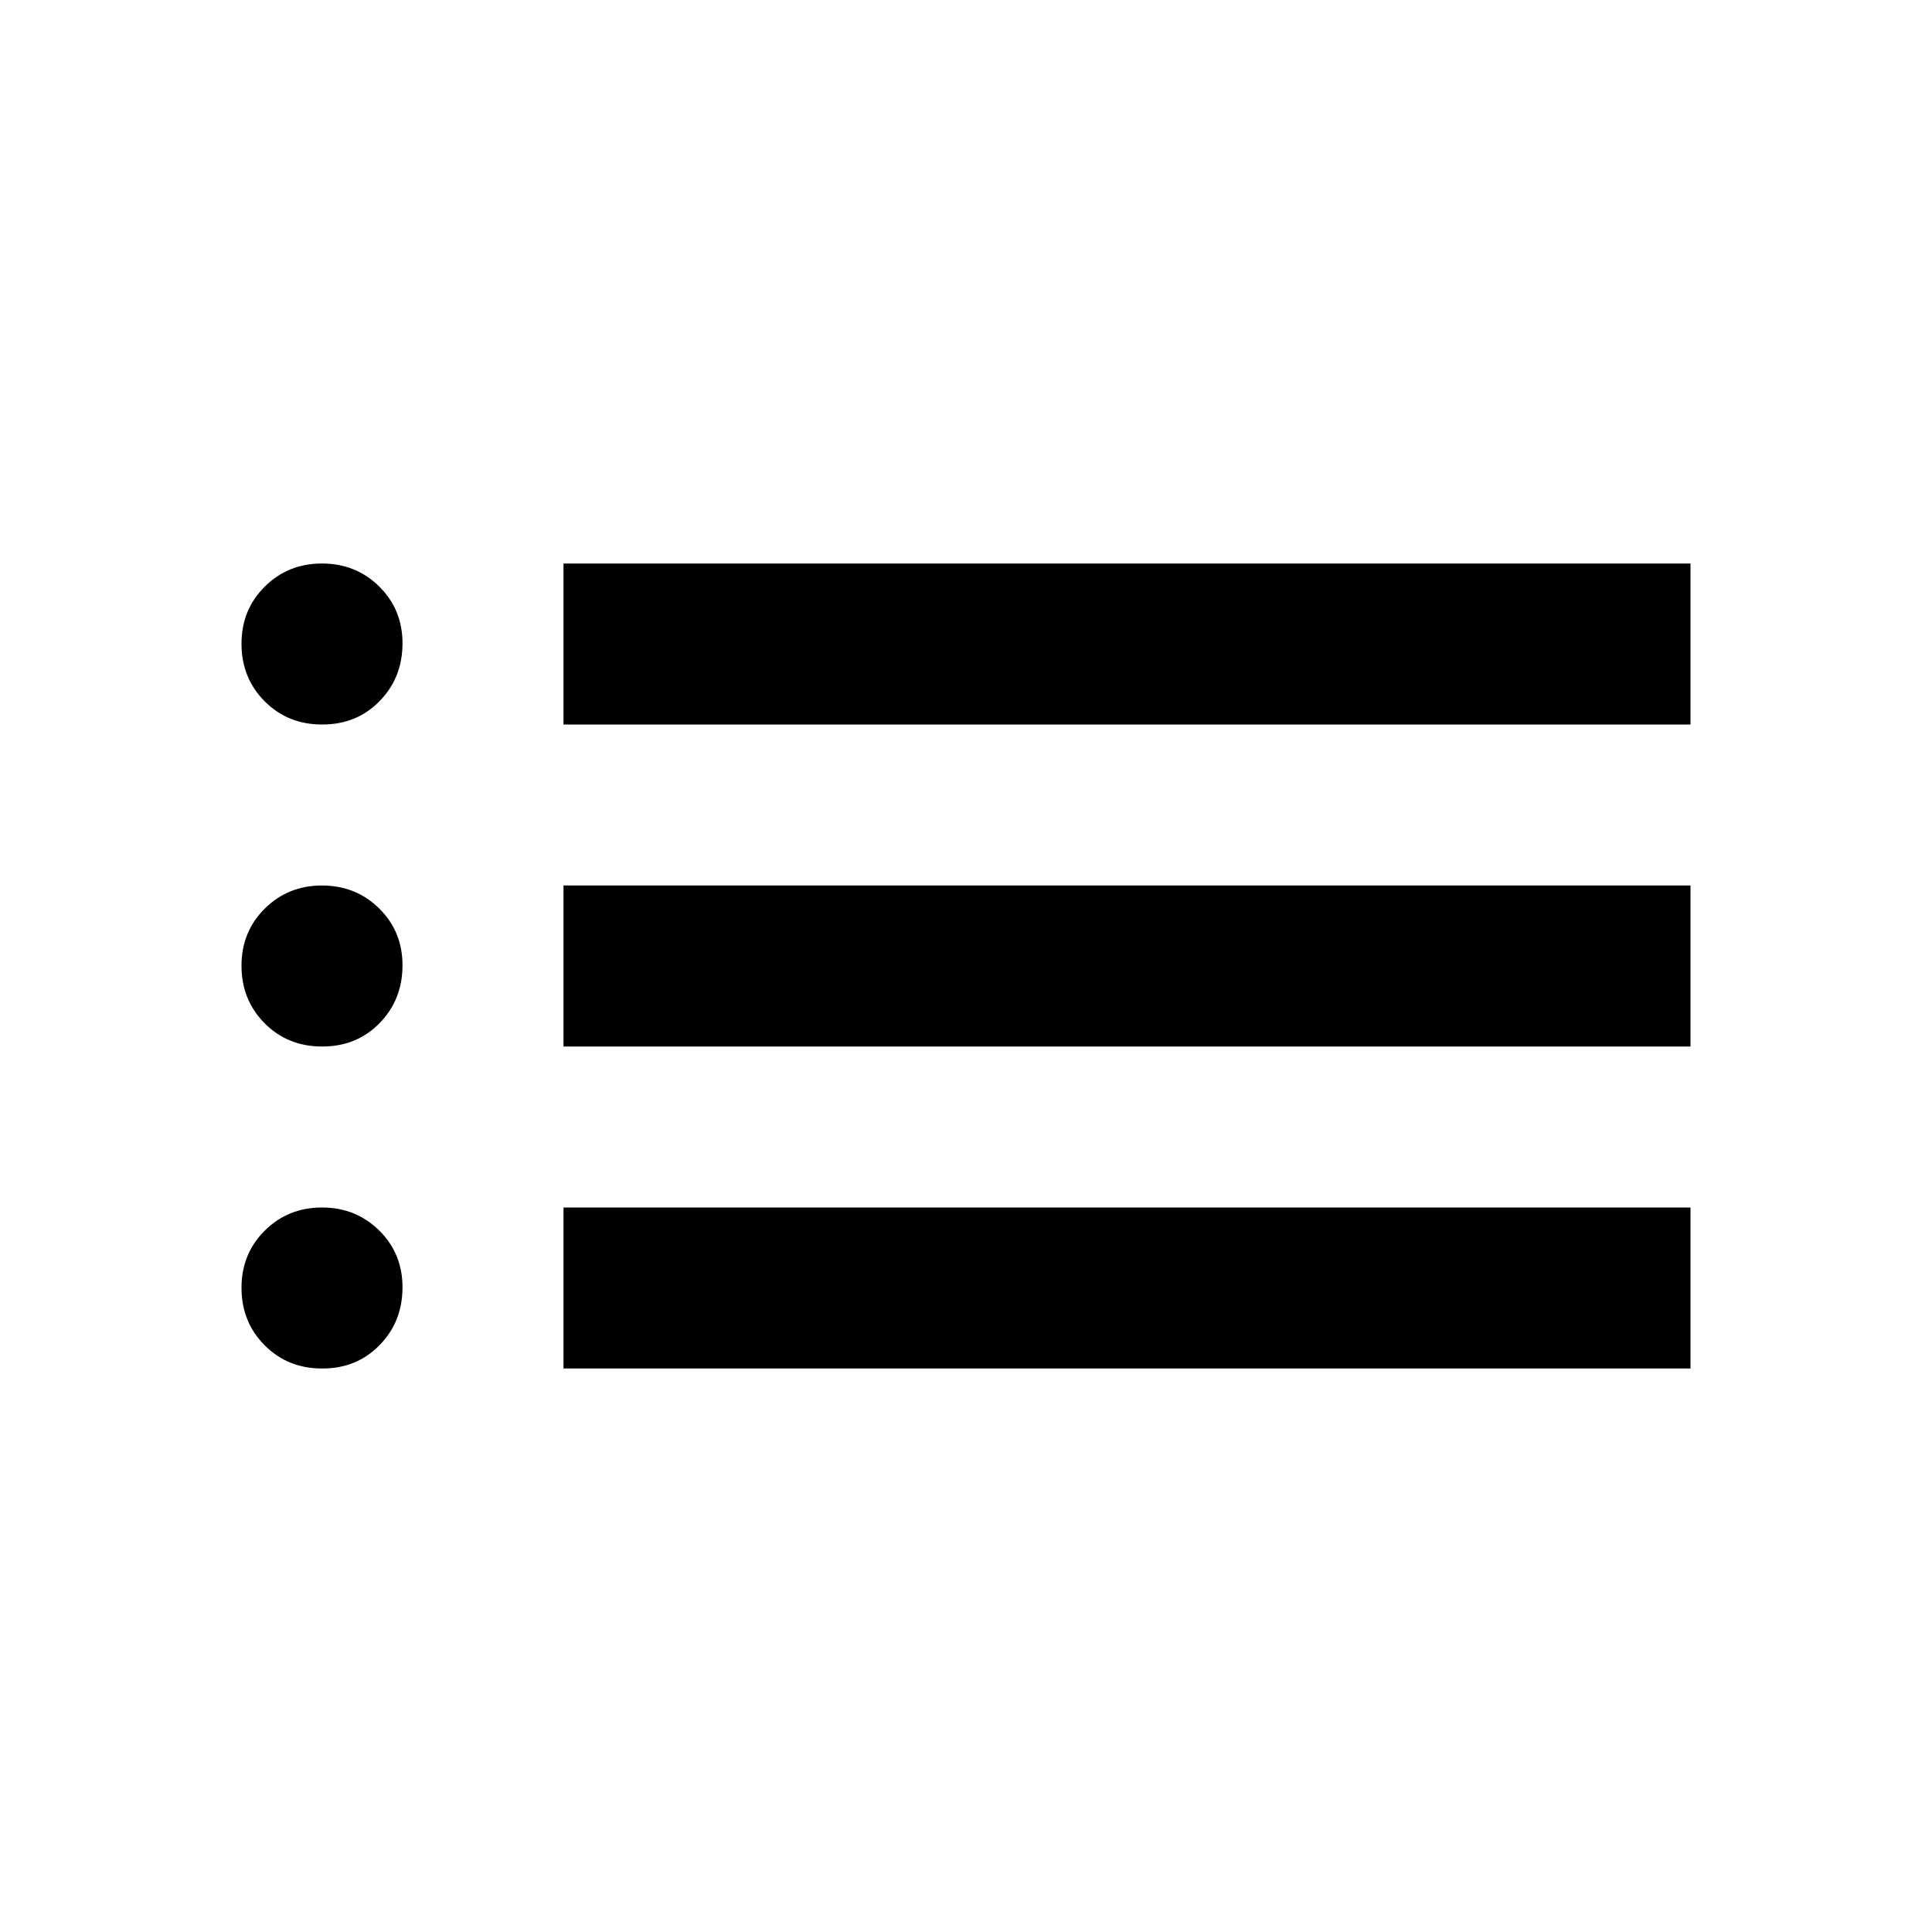
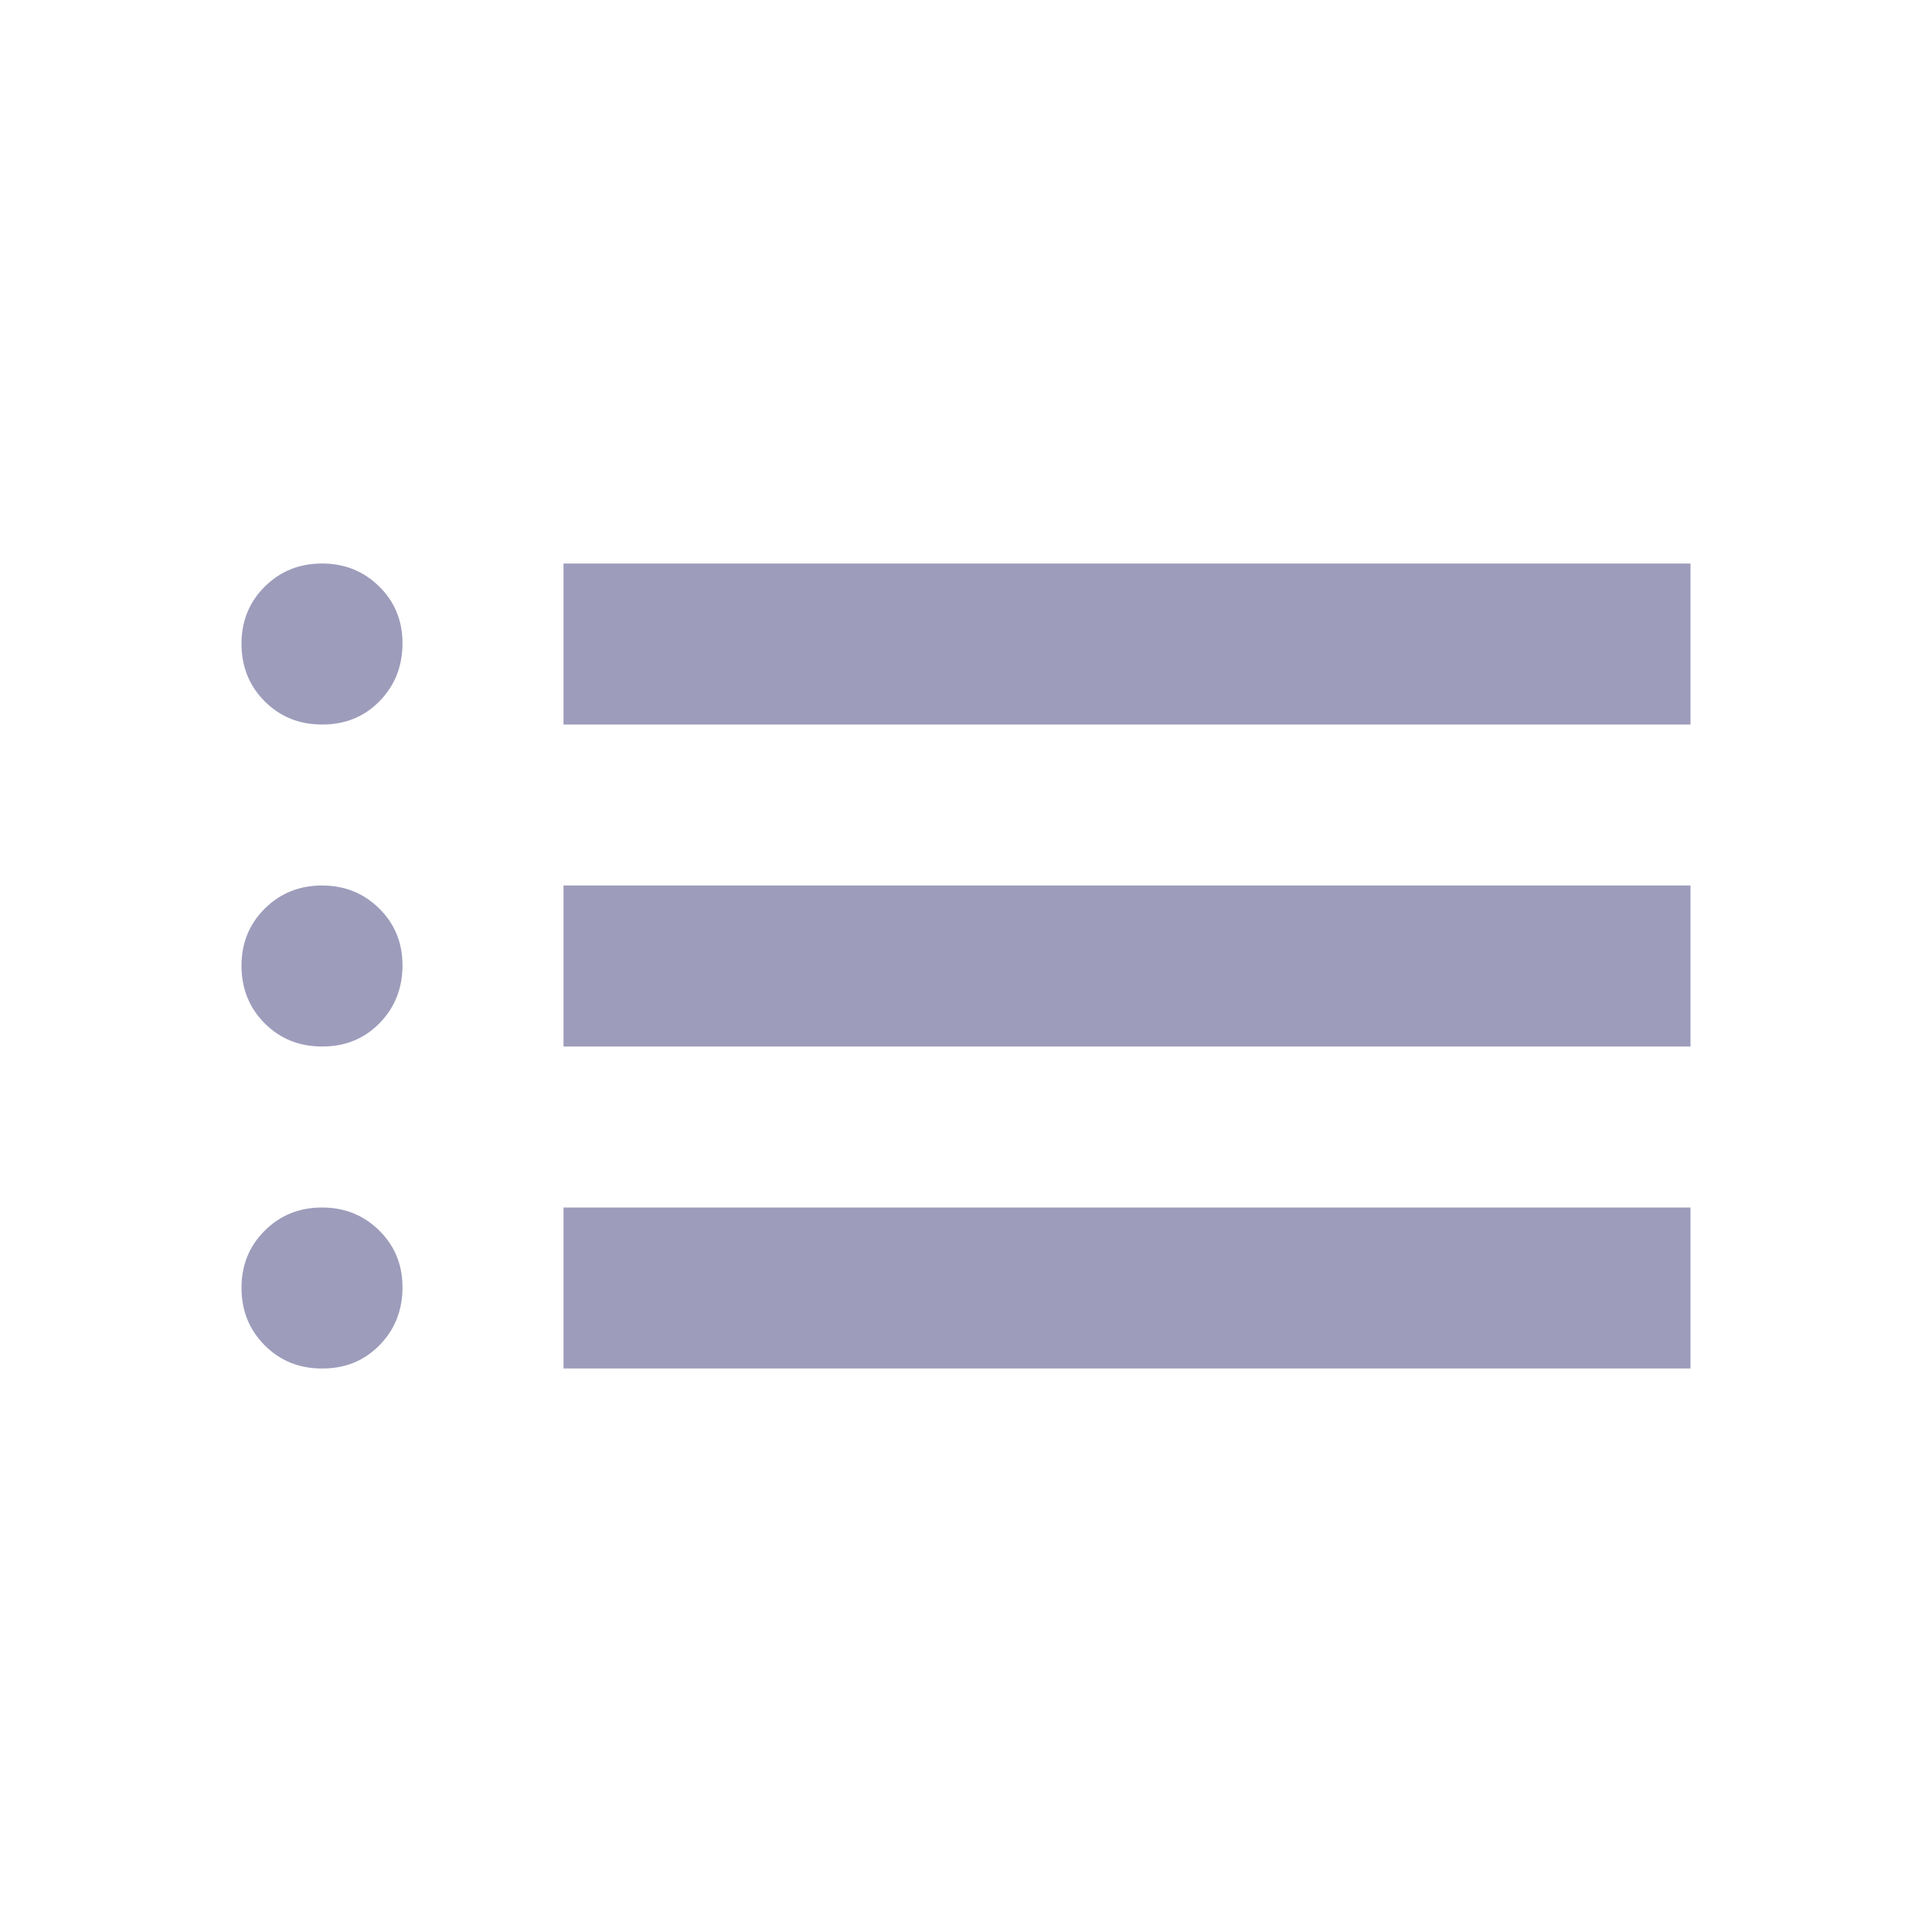
<svg xmlns="http://www.w3.org/2000/svg" width="1em" height="1em" viewBox="0 0 24 24">
-   <path fill="currentColor" d="M7 9V7h14v2zm0 4v-2h14v2zm0 4v-2h14v2zM4 9q-.425 0-.712-.288T3 8t.288-.712T4 7t.713.288T5 8t-.288.713T4 9m0 4q-.425 0-.712-.288T3 12t.288-.712T4 11t.713.288T5 12t-.288.713T4 13m0 4q-.425 0-.712-.288T3 16t.288-.712T4 15t.713.288T5 16t-.288.713T4 17" />
+   <path fill="#9d9cbb" d="M7 9V7h14v2zm0 4v-2h14v2zm0 4v-2h14v2zM4 9q-.425 0-.712-.288T3 8t.288-.712T4 7t.713.288T5 8t-.288.713T4 9m0 4q-.425 0-.712-.288T3 12t.288-.712T4 11t.713.288T5 12t-.288.713T4 13m0 4q-.425 0-.712-.288T3 16t.288-.712T4 15t.713.288T5 16t-.288.713T4 17" />
</svg>
